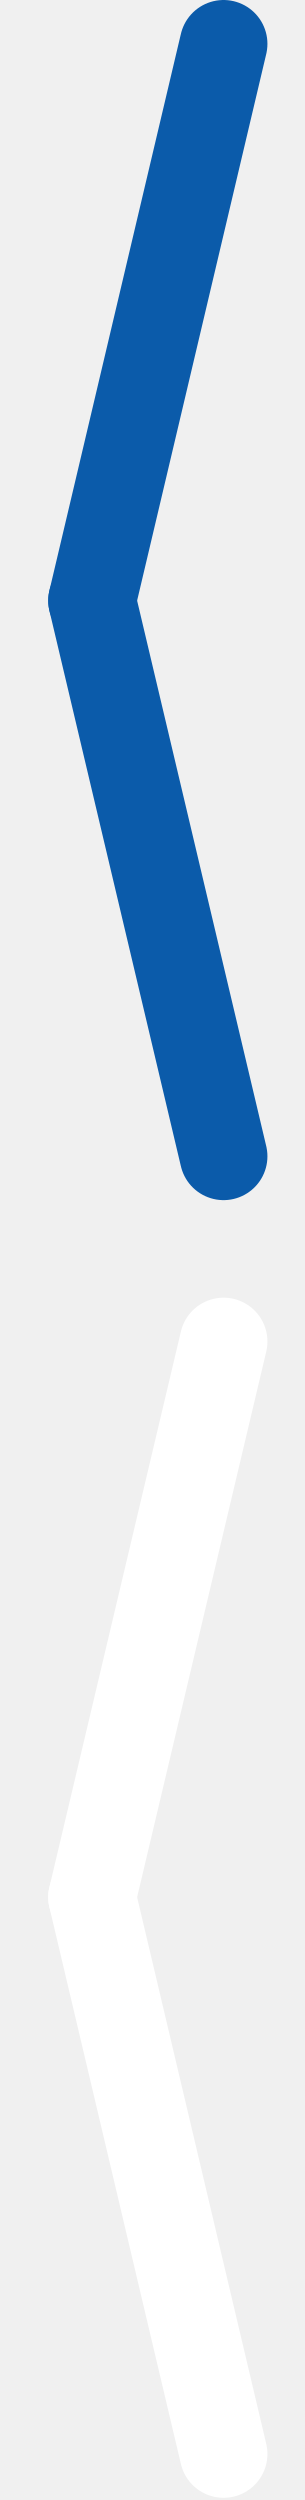
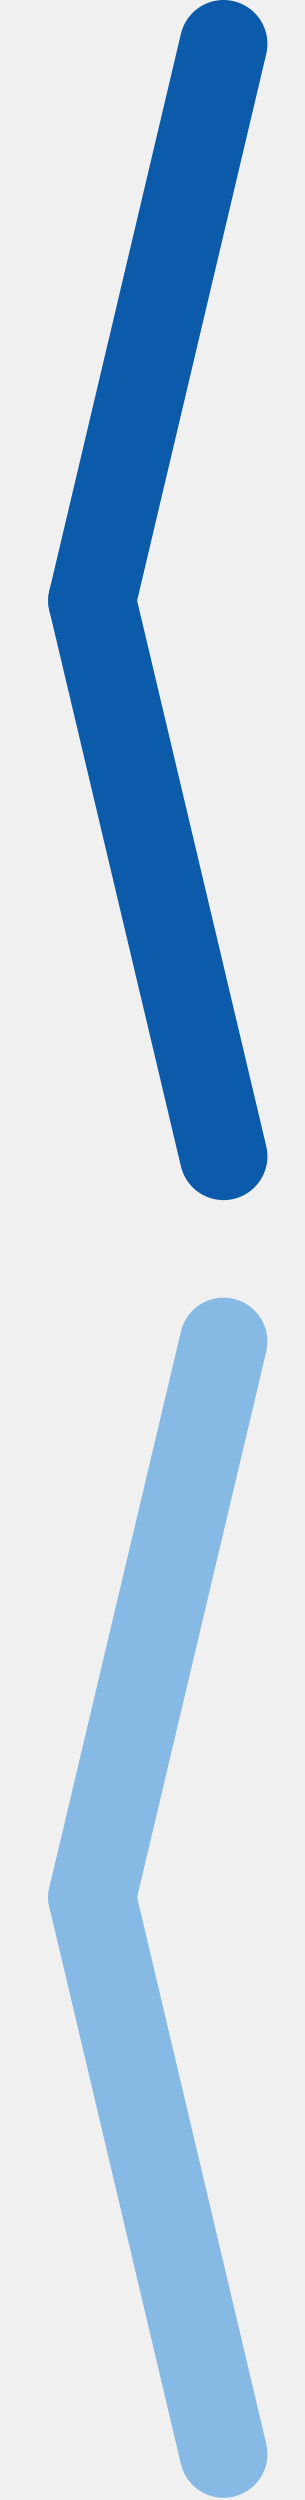
<svg xmlns="http://www.w3.org/2000/svg" version="1.1" id="Camada_1" x="0px" y="0px" viewBox="0 0 27.8 228.1" style="enable-background:new 0 0 27.8 228.1;" xml:space="preserve">
  <style type="text/css">
	.st0{fill:none;stroke:#0B5BAA;stroke-width:8;stroke-linecap:round;}
- 	.st1{fill:none;stroke:#FFFFFF;stroke-width:8;stroke-linecap:round;}
+ 	.st1{fill:none;stroke:#86BAE4;stroke-width:8;stroke-linecap:round;}
</style>
  <g>
    <g transform="translate(-1780 -540)">
      <g transform="translate(1921.059 1225.5) rotate(180)">
        <g transform="translate(79.059 638.5) rotate(180)">
          <line class="st0" x1="-53.6" y1="7.8" x2="-41.6" y2="-43" />
          <line class="st0" x1="-41.6" y1="58.5" x2="-53.6" y2="7.8" />
        </g>
      </g>
    </g>
    <g transform="translate(-1780 -540)">
      <g transform="translate(1921.059 1225.5) rotate(180)">
        <g transform="translate(79.059 638.5) rotate(180)">
          <line class="st1" x1="-53.6" y1="126.1" x2="-41.6" y2="75.4" />
          <line class="st1" x1="-41.6" y1="176.9" x2="-53.6" y2="126.1" />
        </g>
      </g>
    </g>
  </g>
</svg>
